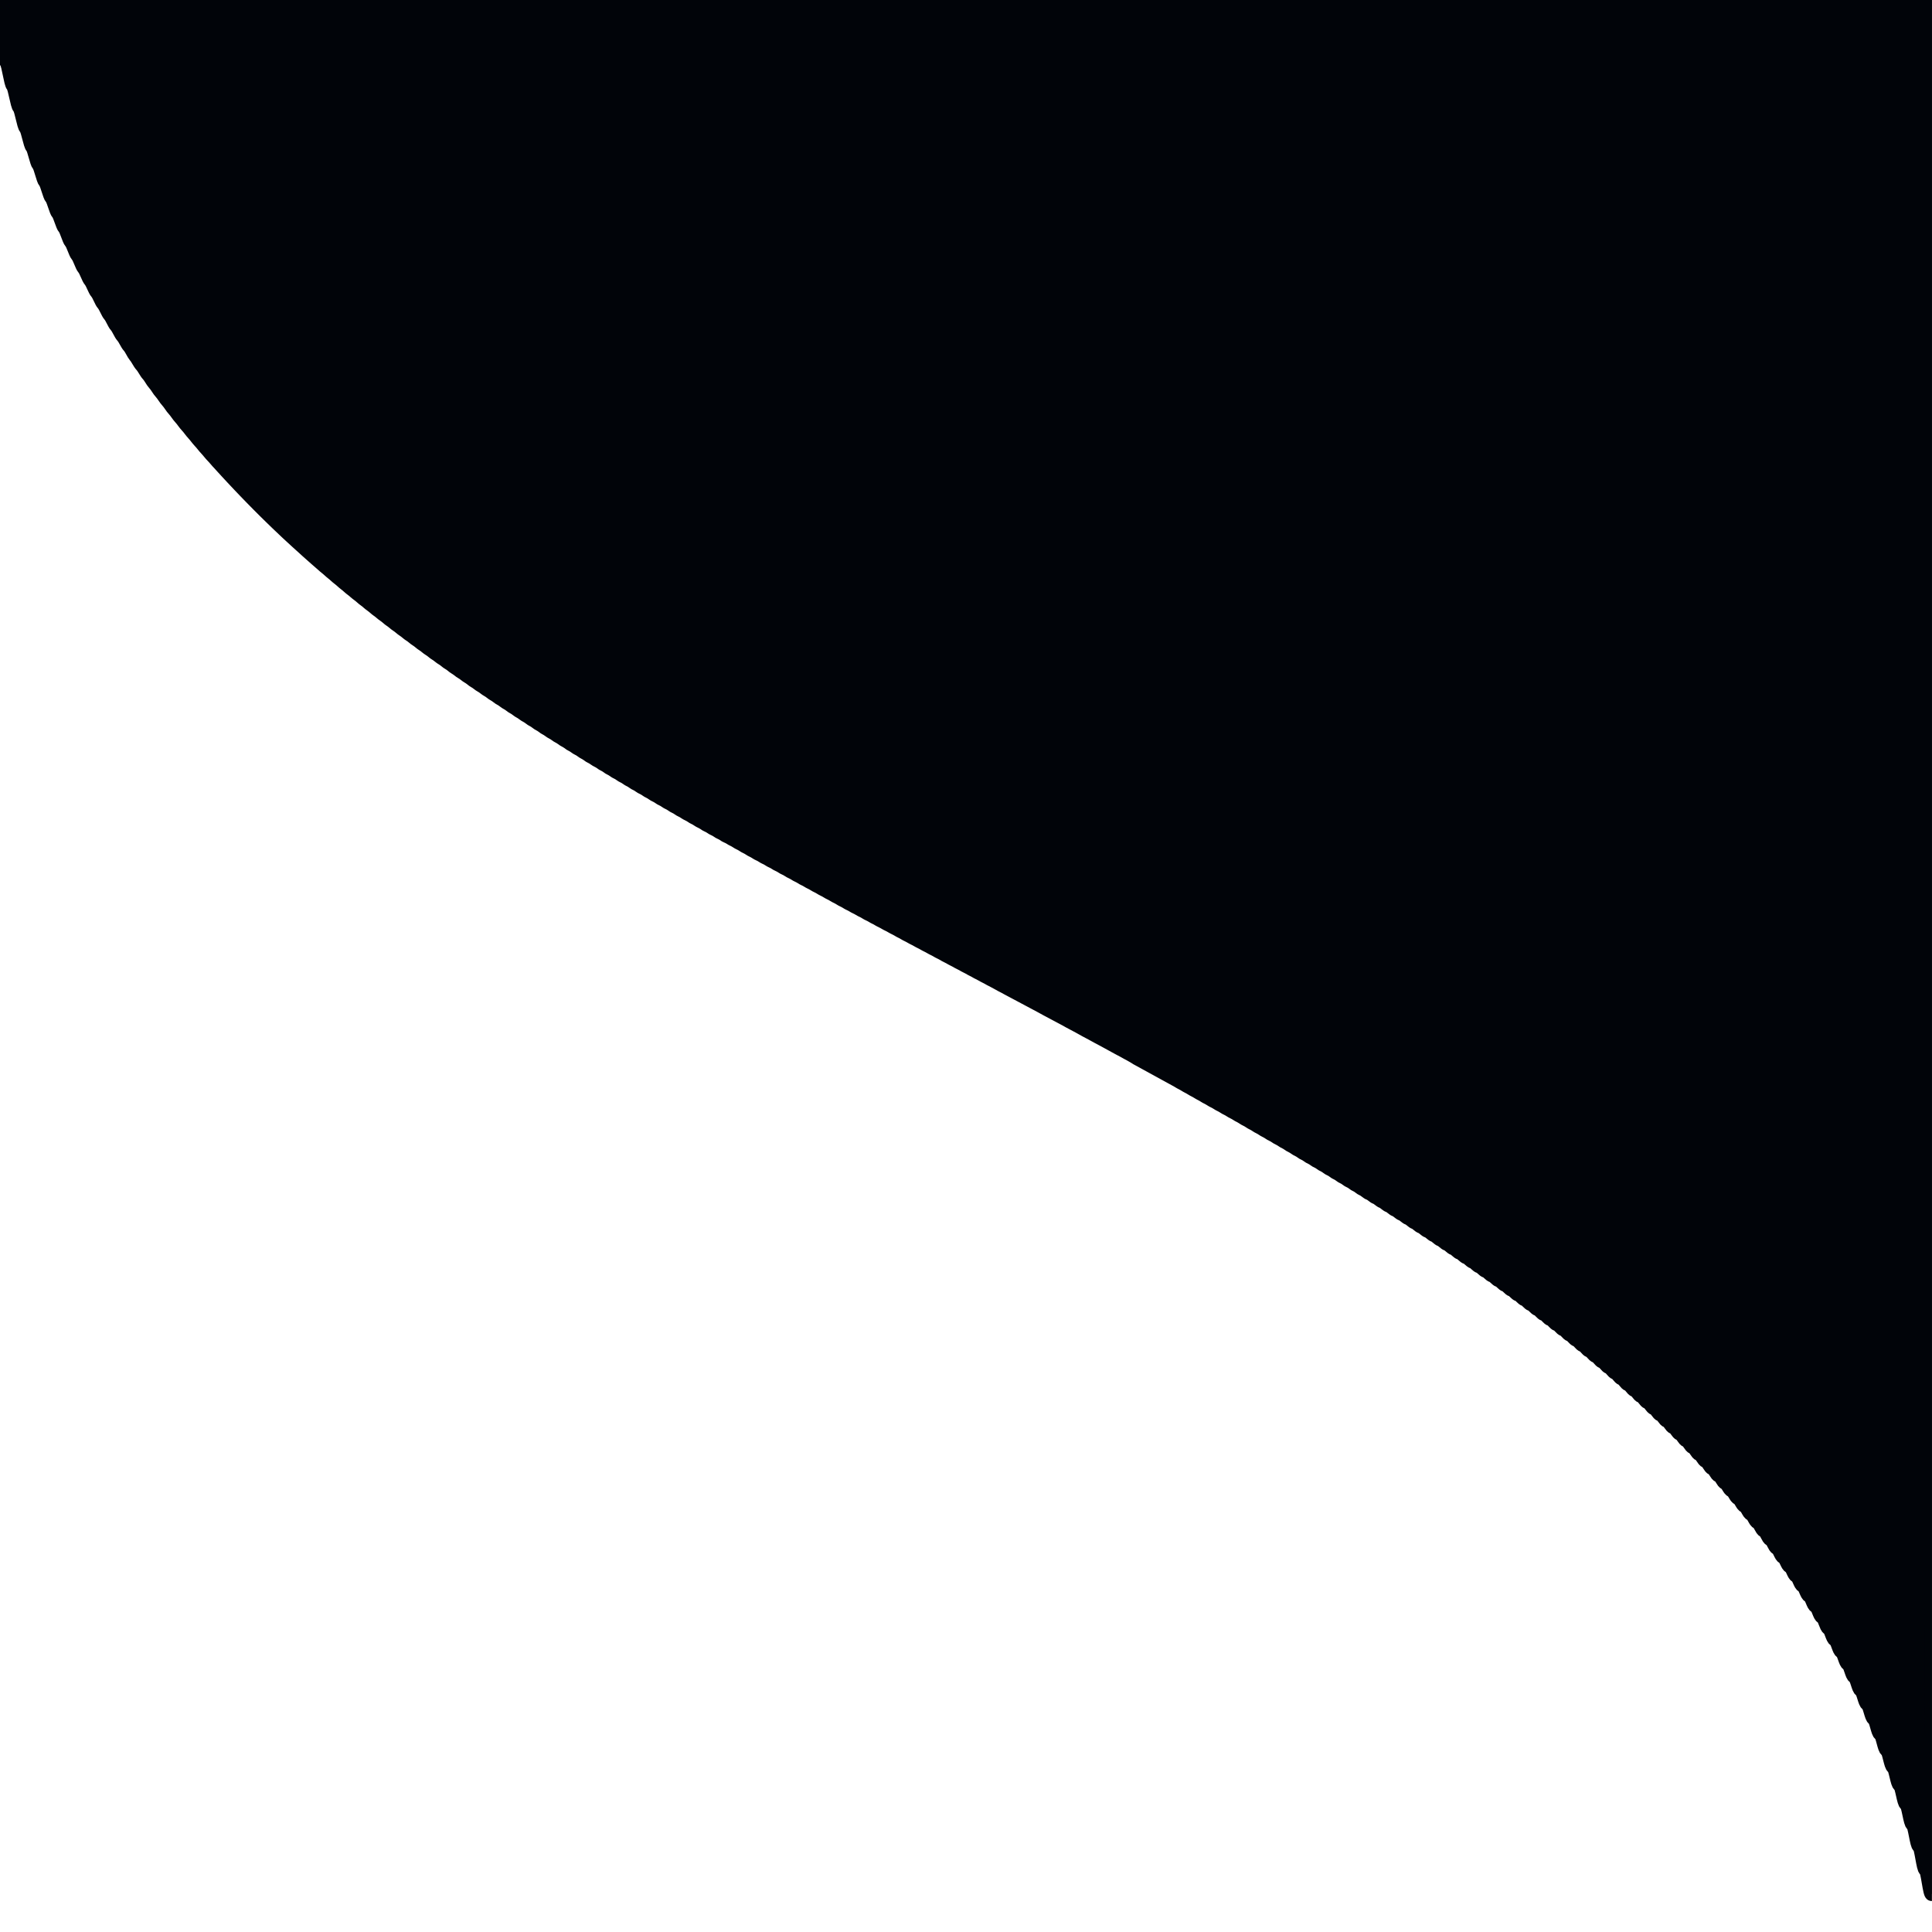
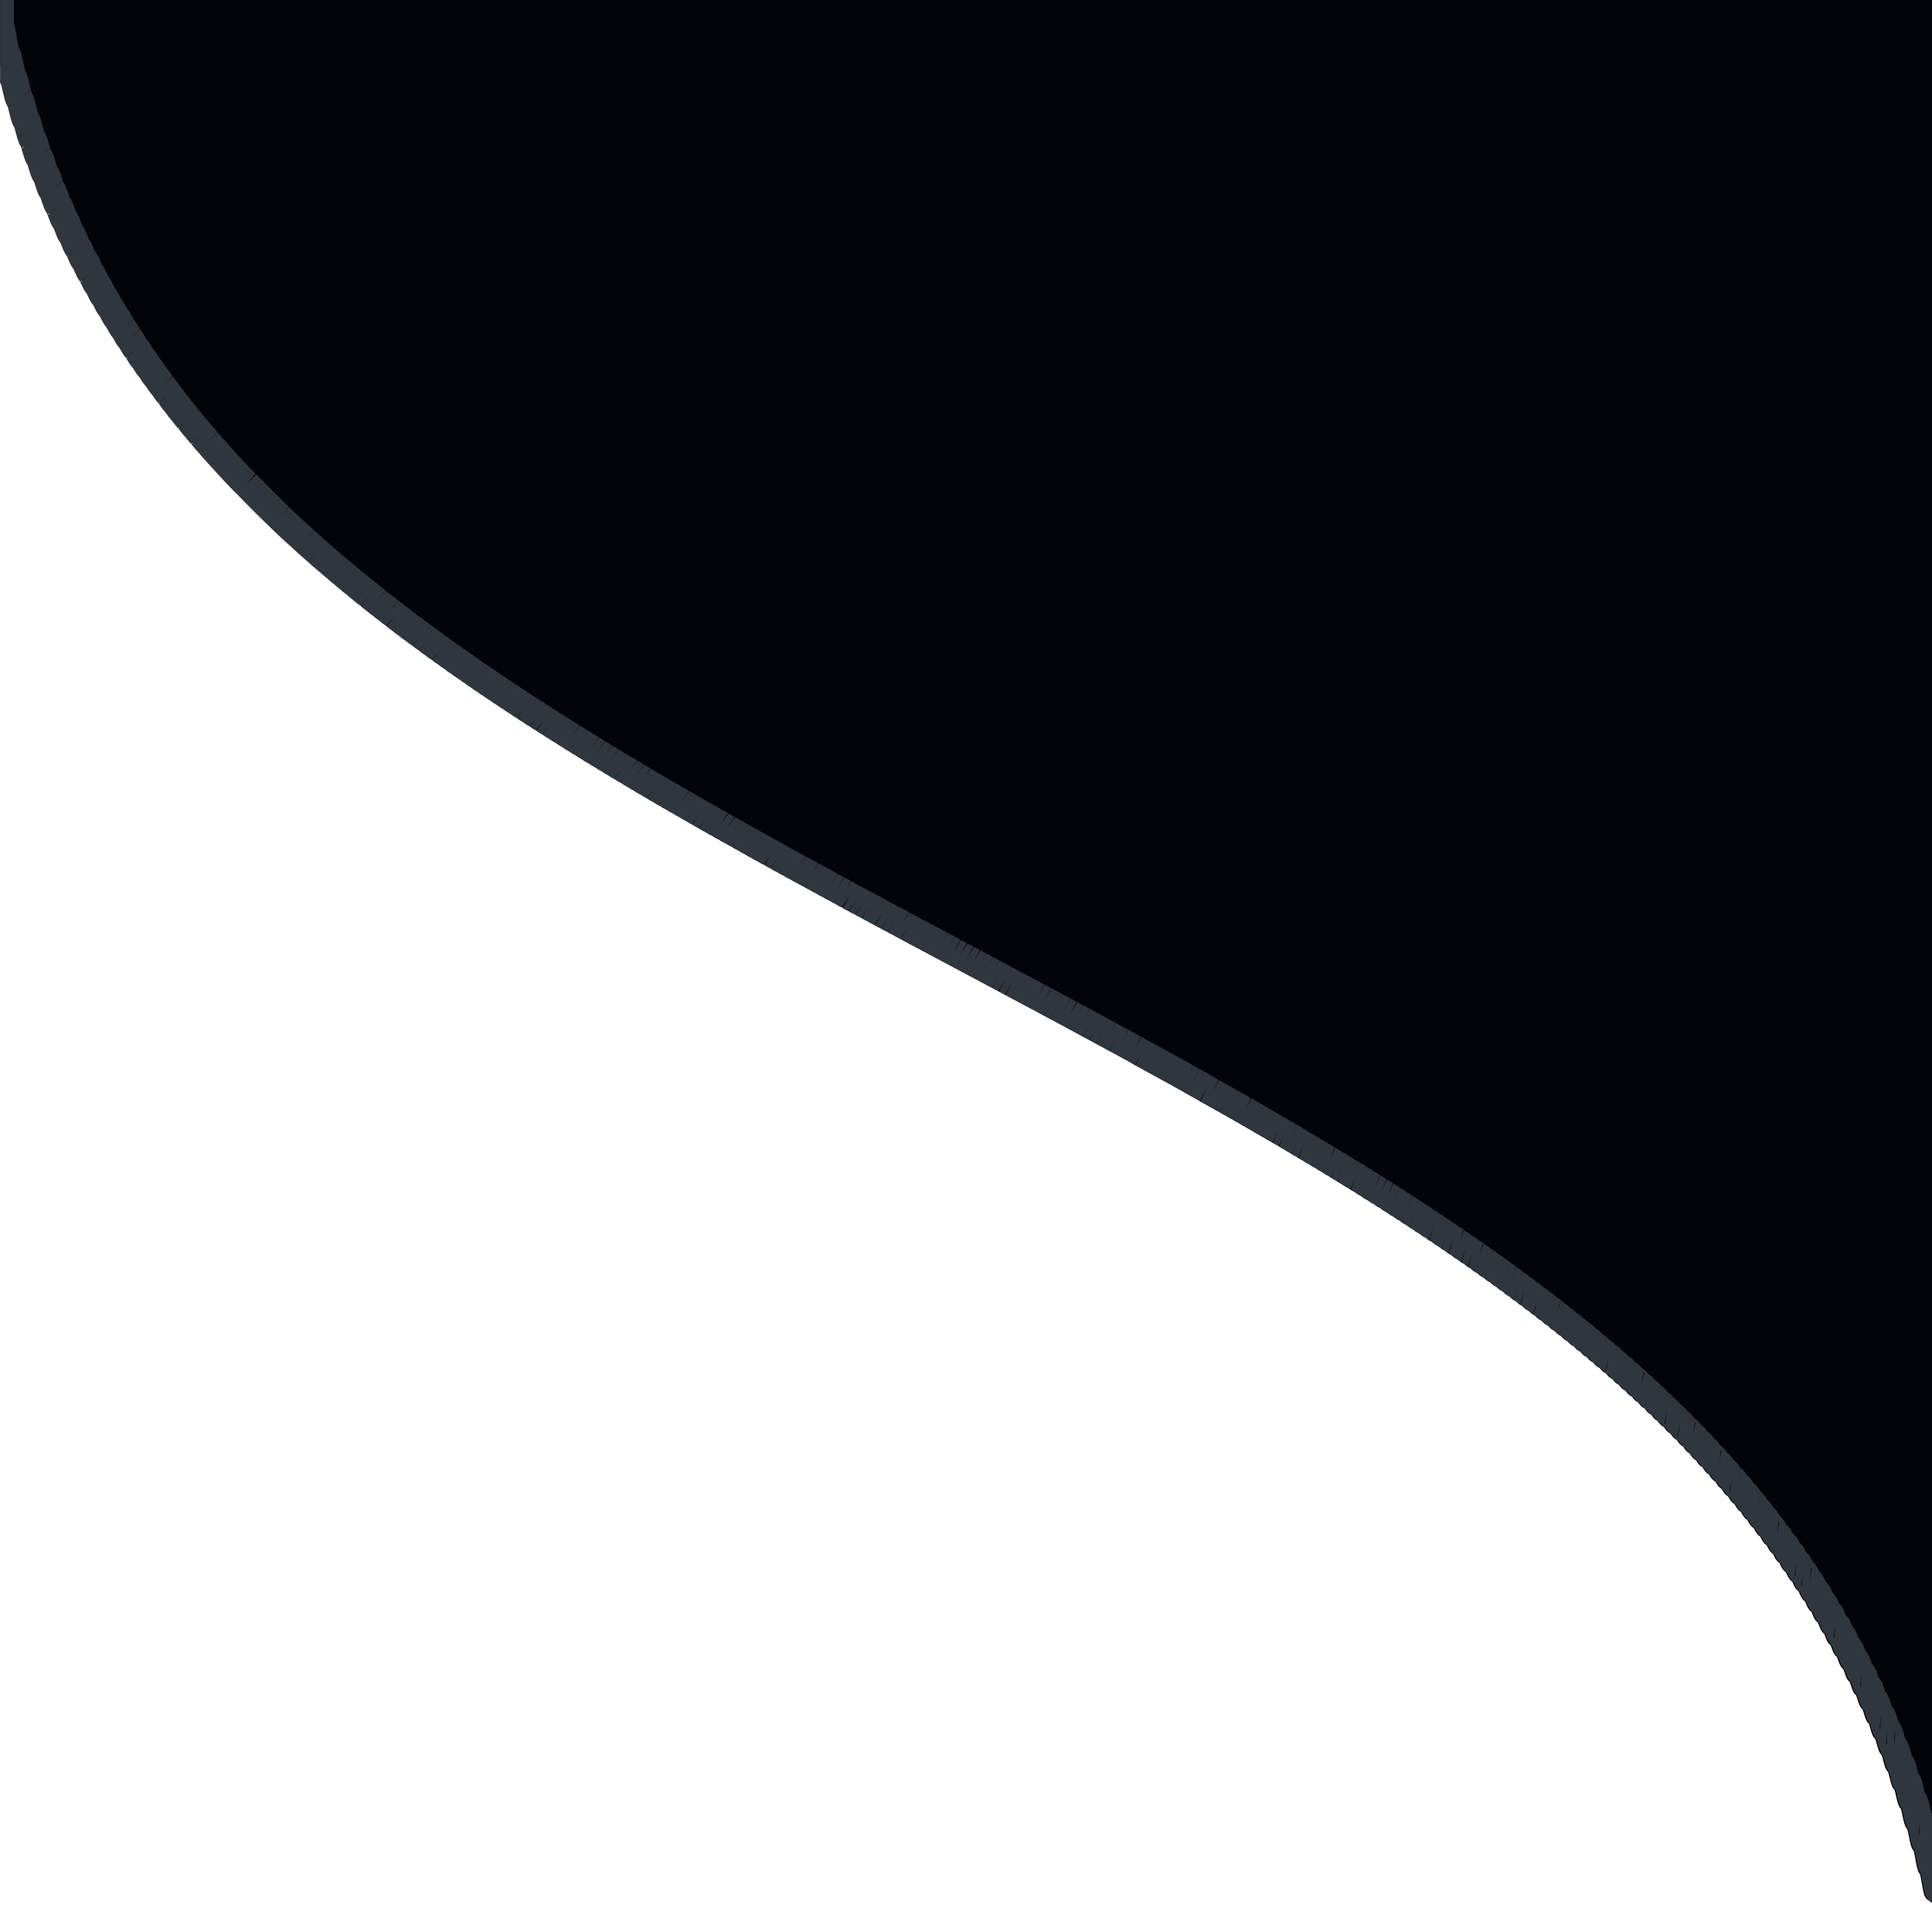
<svg xmlns="http://www.w3.org/2000/svg" id="svg5" version="1.1" viewBox="0 0 18.521 18.521" height="70" width="70">
  <defs id="defs2">
    <clipPath id="clipPath4977">
      <rect style="fill:none;stroke:#010409;stroke-width:0.133;stroke-miterlimit:4;stroke-dasharray:none;stroke-opacity:1" width="18.521" height="18.521" x="-0.017" y="-0.017" id="rect6039" />
    </clipPath>
  </defs>
  <g id="layer1">
    <path style="fill:#010409;stroke:#010409;stroke-width:0.133;stroke-miterlimit:4;stroke-dasharray:none;stroke-opacity:1;fill-opacity:1" d="m 0.045,17.908 c 0.021,-9e-4 0.041,-0.225 0.062,-0.226 0.021,-10e-4 0.041,-0.208 0.062,-0.209 0.021,-0.001 0.041,-0.194 0.062,-0.195 0.021,-0.001 0.041,-0.182 0.062,-0.183 0.021,-0.001 0.041,-0.171 0.062,-0.172 0.021,-0.001 0.041,-0.161 0.062,-0.163 0.021,-0.001 0.041,-0.153 0.062,-0.154 0.021,-0.001 0.041,-0.145 0.062,-0.147 0.021,-0.002 0.041,-0.138 0.062,-0.14 0.021,-0.002 0.041,-0.132 0.062,-0.134 0.021,-0.002 0.041,-0.127 0.062,-0.128 0.021,-0.002 0.041,-0.121 0.062,-0.123 0.021,-0.002 0.041,-0.116 0.062,-0.118 0.021,-0.002 0.041,-0.112 0.062,-0.114 0.021,-0.002 0.041,-0.108 0.062,-0.11 C 0.995,15.588 1.015,15.486 1.036,15.484 1.057,15.482 1.077,15.383 1.098,15.381 1.119,15.379 1.139,15.283 1.16,15.281 1.181,15.279 1.201,15.187 1.222,15.184 c 0.021,-0.002 0.041,-0.092 0.062,-0.094 0.021,-0.003 0.041,-0.089 0.062,-0.091 0.021,-0.003 0.041,-0.086 0.062,-0.089 0.021,-0.003 0.041,-0.084 0.062,-0.087 C 1.49,14.82 1.511,14.741 1.532,14.739 1.552,14.736 1.573,14.659 1.594,14.656 1.614,14.653 1.635,14.579 1.655,14.576 1.676,14.573 1.697,14.5 1.717,14.497 1.738,14.494 1.759,14.423 1.779,14.42 1.8,14.417 1.821,14.348 1.841,14.345 1.862,14.342 1.883,14.274 1.903,14.271 1.924,14.268 1.945,14.202 1.965,14.199 1.986,14.195 2.006,14.131 2.027,14.128 2.048,14.125 2.068,14.062 2.089,14.059 2.11,14.055 2.13,13.994 2.151,13.99 c 0.021,-0.004 0.041,-0.063 0.062,-0.067 0.021,-0.004 0.041,-0.062 0.062,-0.066 0.021,-0.004 0.041,-0.061 0.062,-0.065 0.021,-0.004 0.041,-0.06 0.062,-0.064 0.021,-0.004 0.041,-0.059 0.062,-0.062 0.021,-0.004 0.041,-0.058 0.062,-0.062 0.021,-0.004 0.041,-0.057 0.062,-0.06 0.021,-0.004 0.041,-0.056 0.062,-0.06 0.021,-0.004 0.041,-0.055 0.062,-0.059 0.021,-0.004 0.041,-0.054 0.062,-0.058 0.021,-0.004 0.041,-0.053 0.062,-0.057 0.021,-0.004 0.041,-0.052 0.062,-0.056 0.021,-0.004 0.041,-0.051 0.062,-0.056 0.021,-0.005 0.041,-0.05 0.062,-0.055 0.021,-0.005 0.041,-0.049 0.062,-0.054 0.021,-0.005 0.041,-0.049 0.062,-0.053 0.021,-0.005 0.041,-0.048 0.062,-0.053 0.021,-0.005 0.041,-0.047 0.062,-0.052 0.021,-0.005 0.041,-0.047 0.062,-0.052 0.021,-0.005 0.041,-0.046 0.062,-0.051 0.021,-0.005 0.041,-0.045 0.062,-0.05 0.021,-0.005 0.041,-0.045 0.062,-0.05 0.021,-0.005 0.041,-0.044 0.062,-0.049 0.021,-0.005 0.041,-0.043 0.062,-0.049 0.021,-0.005 0.041,-0.043 0.062,-0.048 0.021,-0.005 0.041,-0.042 0.062,-0.048 0.021,-0.006 0.041,-0.042 0.062,-0.047 0.021,-0.006 0.041,-0.041 0.062,-0.047 0.021,-0.006 0.041,-0.041 0.062,-0.046 0.021,-0.006 0.041,-0.04 0.062,-0.046 0.021,-0.006 0.041,-0.04 0.062,-0.046 0.021,-0.006 0.041,-0.039 0.062,-0.045 0.021,-0.006 0.041,-0.039 0.062,-0.045 0.021,-0.006 0.041,-0.038 0.062,-0.044 0.021,-0.006 0.041,-0.038 0.062,-0.044 0.021,-0.006 0.041,-0.037 0.062,-0.044 0.021,-0.006 0.041,-0.037 0.062,-0.043 0.021,-0.006 0.041,-0.036 0.062,-0.043 0.021,-0.006 0.041,-0.036 0.062,-0.043 0.021,-0.006 0.041,-0.036 0.062,-0.042 0.021,-0.007 0.041,-0.035 0.062,-0.042 0.021,-0.007 0.041,-0.035 0.062,-0.042 0.021,-0.007 0.041,-0.035 0.062,-0.041 0.021,-0.007 0.041,-0.034 0.062,-0.041 0.021,-0.007 0.041,-0.034 0.062,-0.041 0.021,-0.007 0.041,-0.034 0.062,-0.041 0.021,-0.007 0.041,-0.033 0.062,-0.04 0.021,-0.007 0.041,-0.033 0.062,-0.04 0.021,-0.007 0.041,-0.033 0.062,-0.04 0.021,-0.007 0.041,-0.032 0.062,-0.04 0.021,-0.007 0.041,-0.032 0.062,-0.039 0.021,-0.007 0.041,-0.032 0.062,-0.039 0.021,-0.007 0.041,-0.031 0.062,-0.039 0.021,-0.008 0.041,-0.031 0.062,-0.039 0.021,-0.008 0.041,-0.031 0.062,-0.038 0.021,-0.008 0.041,-0.03 0.062,-0.038 0.021,-0.008 0.041,-0.03 0.062,-0.038 0.021,-0.008 0.041,-0.03 0.062,-0.038 0.021,-0.008 0.041,-0.029 0.062,-0.038 0.021,-0.008 0.041,-0.029 0.062,-0.037 0.021,-0.008 0.041,-0.029 0.062,-0.037 0.021,-0.008 0.041,-0.029 0.062,-0.037 0.021,-0.008 0.041,-0.029 0.062,-0.037 0.021,-0.009 0.041,-0.028 0.062,-0.037 0.021,-0.009 0.041,-0.028 0.062,-0.037 0.021,-0.009 0.041,-0.028 0.062,-0.036 0.021,-0.009 0.041,-0.028 0.062,-0.036 0.021,-0.009 0.041,-0.027 0.062,-0.036 0.021,-0.009 0.041,-0.027 0.062,-0.036 0.021,-0.009 0.041,-0.027 0.062,-0.036 0.021,-0.009 0.041,-0.027 0.062,-0.036 0.021,-0.009 0.041,-0.026 0.062,-0.036 0.021,-0.009 0.041,-0.026 0.062,-0.035 0.021,-0.009 0.041,-0.026 0.062,-0.035 0.021,-0.009 0.041,-0.026 0.062,-0.035 0.021,-0.009 0.041,-0.026 0.062,-0.035 0.021,-0.009 0.041,-0.025 0.062,-0.035 0.021,-0.009 0.041,-0.025 0.062,-0.035 0.021,-0.01 0.041,-0.025 0.062,-0.035 0.021,-0.01 0.041,-0.025 0.062,-0.035 0.021,-0.01 0.041,-0.025 0.062,-0.035 0.021,-0.01 0.041,-0.025 0.062,-0.035 0.021,-0.01 0.041,-0.024 0.062,-0.034 0.021,-0.01 0.041,-0.024 0.062,-0.034 0.021,-0.01 0.041,-0.024 0.062,-0.034 0.021,-0.01 0.041,-0.024 0.062,-0.034 0.021,-0.01 0.041,-0.024 0.062,-0.034 0.021,-0.01 0.041,-0.024 0.062,-0.034 C 7.623,10.117 7.643,10.104 7.664,10.093 7.685,10.083 7.705,10.07 7.726,10.059 7.747,10.049 7.767,10.036 7.788,10.026 7.808,10.015 7.829,10.003 7.85,9.992 7.87,9.981 7.891,9.969 7.912,9.958 7.932,9.948 7.953,9.936 7.974,9.925 7.994,9.914 8.015,9.902 8.036,9.891 8.056,9.88 8.077,9.869 8.098,9.858 8.118,9.847 8.139,9.835 8.159,9.824 8.18,9.813 8.201,9.802 8.221,9.791 8.242,9.78 8.263,9.769 8.283,9.757 8.304,9.746 8.325,9.735 8.345,9.724 8.366,9.713 8.387,9.702 8.407,9.691 8.428,9.679 8.449,9.669 8.469,9.658 8.49,9.646 8.51,9.636 8.531,9.624 8.552,9.613 8.572,9.603 8.593,9.591 8.614,9.58 8.634,9.57 8.655,9.558 8.676,9.546 8.696,9.537 8.717,9.525 8.738,9.513 8.758,9.504 8.779,9.492 8.8,9.48 8.82,9.47 8.841,9.459 8.861,9.447 8.882,9.437 8.903,9.426 8.923,9.414 8.944,9.404 8.965,9.392 8.985,9.38 9.006,9.372 9.027,9.359 9.047,9.347 9.068,9.339 9.089,9.326 9.109,9.314 9.13,9.306 9.151,9.293 9.171,9.281 9.192,9.273 9.212,9.26 9.233,9.248 9.254,9.24 9.274,9.227 9.295,9.215 9.316,9.207 9.336,9.194 9.357,9.182 9.378,9.174 9.398,9.161 9.419,9.149 9.44,9.141 9.46,9.128 9.481,9.115 9.502,9.108 9.522,9.095 9.543,9.082 9.563,9.075 9.584,9.062 9.605,9.049 9.625,9.042 9.646,9.029 9.667,9.016 9.687,9.009 9.708,8.996 9.729,8.983 9.749,8.976 9.77,8.963 9.791,8.95 9.811,8.943 9.832,8.93 9.853,8.916 9.873,8.91 9.894,8.896 9.915,8.883 9.935,8.876 9.956,8.863 9.976,8.85 9.997,8.843 10.018,8.83 10.038,8.817 10.059,8.81 10.08,8.797 10.1,8.783 10.121,8.777 10.142,8.763 10.162,8.75 10.183,8.744 10.204,8.73 10.224,8.716 10.245,8.71 10.265,8.697 10.286,8.683 10.307,8.677 10.328,8.663 10.348,8.65 10.369,8.644 10.389,8.63 10.41,8.616 10.431,8.61 10.451,8.596 c 0.021,-0.014 0.041,-0.02 0.062,-0.034 0.021,-0.014 0.041,-0.02 0.062,-0.034 0.021,-0.014 0.041,-0.02 0.062,-0.034 0.021,-0.014 0.041,-0.02 0.062,-0.034 0.021,-0.014 0.041,-0.02 0.062,-0.034 0.021,-0.014 0.041,-0.019 0.062,-0.034 0.021,-0.014 0.041,-0.019 0.062,-0.034 0.021,-0.014 0.041,-0.019 0.062,-0.034 0.021,-0.015 0.041,-0.019 0.062,-0.034 0.021,-0.015 0.041,-0.019 0.062,-0.034 0.021,-0.015 0.041,-0.019 0.062,-0.034 0.021,-0.015 0.041,-0.019 0.062,-0.034 0.021,-0.015 0.041,-0.019 0.062,-0.034 0.021,-0.015 0.041,-0.02 0.062,-0.035 0.021,-0.015 0.041,-0.02 0.062,-0.035 0.021,-0.015 0.041,-0.02 0.062,-0.035 0.021,-0.015 0.041,-0.02 0.062,-0.035 C 11.525,8.001 11.546,7.997 11.566,7.981 11.587,7.966 11.608,7.962 11.628,7.946 11.649,7.931 11.669,7.927 11.69,7.911 11.711,7.896 11.732,7.892 11.752,7.876 11.773,7.861 11.793,7.856 11.814,7.841 11.835,7.825 11.855,7.821 11.876,7.805 11.897,7.79 11.917,7.785 11.938,7.77 11.959,7.754 11.979,7.75 12,7.734 12.021,7.718 12.041,7.714 12.062,7.698 12.082,7.682 12.103,7.678 12.124,7.662 12.144,7.646 12.165,7.642 12.186,7.626 12.206,7.61 12.227,7.606 12.248,7.59 12.268,7.574 12.289,7.569 12.31,7.553 12.33,7.537 12.351,7.533 12.372,7.517 12.392,7.5 12.413,7.496 12.434,7.48 12.454,7.463 12.475,7.459 12.495,7.443 12.516,7.426 12.537,7.422 12.557,7.406 12.578,7.389 12.599,7.385 12.619,7.369 12.64,7.352 12.661,7.348 12.681,7.331 12.702,7.314 12.723,7.31 12.743,7.293 12.764,7.277 12.784,7.272 12.805,7.256 12.826,7.239 12.847,7.235 12.867,7.218 12.888,7.201 12.908,7.196 12.929,7.179 c 0.021,-0.017 0.041,-0.021 0.062,-0.038 0.021,-0.017 0.041,-0.021 0.062,-0.039 0.021,-0.017 0.041,-0.022 0.062,-0.039 0.021,-0.017 0.041,-0.022 0.062,-0.039 0.021,-0.017 0.041,-0.022 0.062,-0.039 0.021,-0.017 0.041,-0.022 0.062,-0.04 0.021,-0.017 0.041,-0.022 0.062,-0.04 0.021,-0.018 0.041,-0.022 0.062,-0.04 0.021,-0.018 0.041,-0.023 0.062,-0.04 0.021,-0.018 0.041,-0.023 0.062,-0.041 0.021,-0.018 0.041,-0.023 0.062,-0.041 0.021,-0.018 0.041,-0.023 0.062,-0.041 0.021,-0.018 0.041,-0.023 0.062,-0.041 0.021,-0.018 0.041,-0.024 0.062,-0.042 0.021,-0.018 0.041,-0.024 0.062,-0.042 0.021,-0.018 0.041,-0.024 0.062,-0.042 0.021,-0.018 0.041,-0.024 0.062,-0.043 0.021,-0.018 0.041,-0.025 0.062,-0.043 0.021,-0.018 0.041,-0.025 0.062,-0.043 0.021,-0.018 0.041,-0.025 0.062,-0.044 0.021,-0.019 0.041,-0.025 0.062,-0.044 0.021,-0.019 0.041,-0.026 0.062,-0.044 0.021,-0.019 0.041,-0.026 0.062,-0.045 0.021,-0.019 0.041,-0.026 0.062,-0.045 0.021,-0.019 0.041,-0.027 0.062,-0.046 0.021,-0.019 0.041,-0.027 0.062,-0.046 0.021,-0.019 0.041,-0.027 0.062,-0.046 0.021,-0.019 0.041,-0.028 0.062,-0.047 0.021,-0.019 0.041,-0.028 0.062,-0.047 0.021,-0.019 0.041,-0.028 0.062,-0.048 0.021,-0.019 0.041,-0.029 0.062,-0.048 0.021,-0.019 0.041,-0.029 0.062,-0.049 0.021,-0.019 0.041,-0.03 0.062,-0.049 0.021,-0.02 0.041,-0.03 0.062,-0.05 0.021,-0.02 0.041,-0.031 0.062,-0.05 0.021,-0.02 0.041,-0.031 0.062,-0.051 0.021,-0.02 0.041,-0.032 0.062,-0.052 0.021,-0.02 0.041,-0.032 0.062,-0.052 0.021,-0.02 0.041,-0.033 0.062,-0.053 0.021,-0.02 0.041,-0.033 0.062,-0.053 0.021,-0.02 0.041,-0.034 0.062,-0.054 0.021,-0.02 0.041,-0.035 0.062,-0.055 0.021,-0.02 0.041,-0.035 0.062,-0.056 0.021,-0.02 0.041,-0.036 0.062,-0.056 0.021,-0.02 0.041,-0.037 0.062,-0.057 0.021,-0.02 0.041,-0.037 0.062,-0.058 0.021,-0.021 0.041,-0.038 0.062,-0.059 0.021,-0.021 0.041,-0.039 0.062,-0.06 0.021,-0.021 0.041,-0.04 0.062,-0.061 0.021,-0.021 0.041,-0.041 0.062,-0.062 0.021,-0.021 0.041,-0.042 0.062,-0.063 0.021,-0.021 0.041,-0.043 0.062,-0.064 0.021,-0.021 0.041,-0.044 0.062,-0.065 0.021,-0.021 0.041,-0.045 0.062,-0.066 0.021,-0.021 0.041,-0.046 0.062,-0.067 0.021,-0.021 0.041,-0.047 0.062,-0.068 0.021,-0.021 0.041,-0.048 0.062,-0.069 0.021,-0.021 0.041,-0.049 0.062,-0.071 0.021,-0.021 0.041,-0.051 0.062,-0.072 0.021,-0.022 0.041,-0.052 0.062,-0.074 0.021,-0.022 0.041,-0.054 0.062,-0.075 0.021,-0.022 0.041,-0.055 0.062,-0.077 0.021,-0.022 0.041,-0.057 0.062,-0.079 0.021,-0.022 0.041,-0.059 0.062,-0.081 0.021,-0.022 0.041,-0.06 0.062,-0.082 0.021,-0.022 0.041,-0.062 0.062,-0.084 0.021,-0.022 0.041,-0.065 0.062,-0.087 0.021,-0.022 0.041,-0.067 0.062,-0.089 0.021,-0.022 0.041,-0.069 0.062,-0.091 C 17.224,3.375 17.244,3.326 17.265,3.303 17.286,3.281 17.306,3.229 17.327,3.207 17.348,3.184 17.368,3.129 17.389,3.107 17.41,3.084 17.43,3.026 17.451,3.004 17.471,2.981 17.492,2.92 17.513,2.897 17.533,2.875 17.554,2.81 17.575,2.787 17.595,2.765 17.616,2.696 17.637,2.673 17.657,2.65 17.678,2.578 17.699,2.555 17.719,2.532 17.74,2.455 17.761,2.432 17.781,2.409 17.802,2.327 17.823,2.304 17.843,2.281 17.864,2.193 17.884,2.17 17.905,2.147 17.926,2.053 17.946,2.03 17.967,2.007 17.988,1.906 18.008,1.883 18.029,1.86 18.05,1.752 18.07,1.729 18.091,1.705 18.112,1.589 18.132,1.566 18.153,1.542 18.174,1.417 18.194,1.394 18.215,1.37 18.235,1.234 18.256,1.211 18.277,1.187 18.297,1.039 18.318,1.015 18.339,0.992 18.359,0.83 18.38,0.806 18.401,0.782 18.421,0.604 18.442,0.58 18.463,0.556 18.483,0.358 18.504,0.31 l -5.4e-5,-0.327 H -0.017 l 5.3055e-4,18.158 C 0.004,18.152 0.024,17.909 0.045,17.908 Z" title="log(x / (3 - x))" clip-path="url(#clipPath4977)" id="path6043" transform="matrix(-1,0,0,1,18.50337,0.01661212)" />
+     <path style="fill:none;fill-opacity:1;stroke:#30363d;stroke-width:0.265;stroke-miterlimit:4;stroke-dasharray:none;stroke-opacity:1" d="m 0.045,17.908 c 0.021,-9e-4 0.041,-0.225 0.062,-0.226 m 0,0 c 0.021,-10e-4 0.041,-0.208 0.062,-0.209 m 0,0 C 0.19,17.471 0.21,17.278 0.231,17.277 m 0,0 C 0.251,17.276 0.272,17.095 0.293,17.094 m 0,0 c 0.021,-0.001 0.041,-0.171 0.062,-0.172 m 0,0 c 0.021,-0.001 0.041,-0.161 0.062,-0.163 m 0,0 c 0.021,-0.001 0.041,-0.153 0.062,-0.154 m 0,0 C 0.499,16.603 0.52,16.459 0.541,16.458 m 0,0 c 0.021,-0.002 0.041,-0.138 0.062,-0.14 m 0,0 c 0.021,-0.002 0.041,-0.132 0.062,-0.134 m 0,0 c 0.021,-0.002 0.041,-0.127 0.062,-0.128 m 0,0 c 0.021,-0.002 0.041,-0.121 0.062,-0.123 m 0,0 c 0.021,-0.002 0.041,-0.116 0.062,-0.118 m 0,0 c 0.021,-0.002 0.041,-0.112 0.062,-0.114 m 0,0 c 0.021,-0.002 0.041,-0.108 0.062,-0.11 m 0,0 C 0.995,15.588 1.015,15.486 1.036,15.484 m 0,0 c 0.021,-0.002 0.041,-0.101 0.062,-0.103 m 0,0 C 1.119,15.379 1.139,15.283 1.16,15.281 m 0,0 C 1.181,15.279 1.201,15.187 1.222,15.184 m 0,0 c 0.021,-0.002 0.041,-0.092 0.062,-0.094 m 0,0 c 0.021,-0.003 0.041,-0.089 0.062,-0.091 m 0,0 c 0.021,-0.003 0.041,-0.086 0.062,-0.089 m 0,0 c 0.021,-0.003 0.041,-0.084 0.062,-0.087 m 0,0 c 0.021,-0.003 0.041,-0.082 0.062,-0.085 m 0,0 C 1.552,14.736 1.573,14.659 1.594,14.656 m 0,0 C 1.614,14.653 1.635,14.579 1.655,14.576 m 0,0 C 1.676,14.573 1.697,14.5 1.717,14.497 m 0,0 c 0.021,-0.003 0.041,-0.074 0.062,-0.077 m 0,0 C 1.8,14.417 1.821,14.348 1.841,14.345 m 0,0 C 1.862,14.342 1.883,14.274 1.903,14.271 m 0,0 c 0.021,-0.003 0.041,-0.069 0.062,-0.072 m 0,0 C 1.986,14.195 2.006,14.131 2.027,14.128 m 0,0 c 0.021,-0.003 0.041,-0.066 0.062,-0.07 m 0,0 C 2.11,14.055 2.13,13.994 2.151,13.99 m 0,0 c 0.021,-0.004 0.041,-0.063 0.062,-0.067 m 0,0 c 0.021,-0.004 0.041,-0.062 0.062,-0.066 m 0,0 c 0.021,-0.004 0.041,-0.061 0.062,-0.065 m 0,0 C 2.358,13.789 2.378,13.733 2.399,13.729 m 0,0 c 0.021,-0.004 0.041,-0.059 0.062,-0.062 m 0,0 c 0.021,-0.004 0.041,-0.058 0.062,-0.062 m 0,0 c 0.021,-0.004 0.041,-0.057 0.062,-0.06 m 0,0 c 0.021,-0.004 0.041,-0.056 0.062,-0.06 m 0,0 c 0.021,-0.004 0.041,-0.055 0.062,-0.059 m 0,0 c 0.021,-0.004 0.041,-0.054 0.062,-0.058 m 0,0 C 2.791,13.364 2.812,13.316 2.832,13.311 m 0,0 c 0.021,-0.004 0.041,-0.052 0.062,-0.056 m 0,0 c 0.021,-0.004 0.041,-0.051 0.062,-0.056 m 0,0 c 0.021,-0.005 0.041,-0.05 0.062,-0.055 m 0,0 c 0.021,-0.005 0.041,-0.049 0.062,-0.054 m 0,0 c 0.021,-0.005 0.041,-0.049 0.062,-0.053 m 0,0 c 0.021,-0.005 0.041,-0.048 0.062,-0.053 m 0,0 C 3.225,12.979 3.245,12.937 3.266,12.932 m 0,0 c 0.021,-0.005 0.041,-0.047 0.062,-0.052 m 0,0 c 0.021,-0.005 0.041,-0.046 0.062,-0.051 m 0,0 c 0.021,-0.005 0.041,-0.045 0.062,-0.05 m 0,0 c 0.021,-0.005 0.041,-0.045 0.062,-0.05 m 0,0 c 0.021,-0.005 0.041,-0.044 0.062,-0.049 m 0,0 c 0.021,-0.005 0.041,-0.043 0.062,-0.049 m 0,0 C 3.658,12.626 3.679,12.588 3.7,12.583 m 0,0 c 0.021,-0.005 0.041,-0.042 0.062,-0.048 m 0,0 c 0.021,-0.006 0.041,-0.042 0.062,-0.047 m 0,0 c 0.021,-0.006 0.041,-0.041 0.062,-0.047 m 0,0 c 0.021,-0.006 0.041,-0.041 0.062,-0.046 m 0,0 c 0.021,-0.006 0.041,-0.04 0.062,-0.046 m 0,0 C 4.03,12.343 4.051,12.309 4.071,12.303 m 0,0 C 4.092,12.297 4.113,12.264 4.133,12.258 m 0,0 c 0.021,-0.006 0.041,-0.039 0.062,-0.045 m 0,0 c 0.021,-0.006 0.041,-0.038 0.062,-0.044 m 0,0 c 0.021,-0.006 0.041,-0.038 0.062,-0.044 m 0,0 c 0.021,-0.006 0.041,-0.037 0.062,-0.044 m 0,0 c 0.021,-0.006 0.041,-0.037 0.062,-0.043 m 0,0 C 4.464,12.031 4.484,12.001 4.505,11.995 m 0,0 C 4.526,11.988 4.546,11.959 4.567,11.952 m 0,0 c 0.021,-0.006 0.041,-0.036 0.062,-0.042 m 0,0 c 0.021,-0.007 0.041,-0.035 0.062,-0.042 m 0,0 C 4.711,11.861 4.732,11.833 4.753,11.826 m 0,0 c 0.021,-0.007 0.041,-0.035 0.062,-0.041 m 0,0 c 0.021,-0.007 0.041,-0.034 0.062,-0.041 m 0,0 c 0.021,-0.007 0.041,-0.034 0.062,-0.041 m 0,0 c 0.021,-0.007 0.041,-0.034 0.062,-0.041 m 0,0 C 5.021,11.655 5.042,11.629 5.062,11.622 m 0,0 c 0.021,-0.007 0.041,-0.033 0.062,-0.04 m 0,0 C 5.145,11.575 5.166,11.549 5.186,11.542 m 0,0 c 0.021,-0.007 0.041,-0.032 0.062,-0.04 m 0,0 C 5.269,11.495 5.289,11.471 5.31,11.463 m 0,0 C 5.331,11.456 5.351,11.432 5.372,11.424 m 0,0 c 0.021,-0.007 0.041,-0.031 0.062,-0.039 m 0,0 c 0.021,-0.008 0.041,-0.031 0.062,-0.039 m 0,0 c 0.021,-0.008 0.041,-0.031 0.062,-0.038 m 0,0 c 0.021,-0.008 0.041,-0.03 0.062,-0.038 m 0,0 c 0.021,-0.008 0.041,-0.03 0.062,-0.038 m 0,0 C 5.702,11.224 5.723,11.202 5.744,11.194 m 0,0 C 5.764,11.186 5.785,11.165 5.806,11.156 m 0,0 c 0.021,-0.008 0.041,-0.029 0.062,-0.037 m 0,0 c 0.021,-0.008 0.041,-0.029 0.062,-0.037 m 0,0 c 0.021,-0.008 0.041,-0.029 0.062,-0.037 m 0,0 c 0.021,-0.008 0.041,-0.029 0.062,-0.037 m 0,0 c 0.021,-0.009 0.041,-0.028 0.062,-0.037 m 0,0 C 6.136,10.962 6.157,10.943 6.177,10.934 m 0,0 c 0.021,-0.009 0.041,-0.028 0.062,-0.036 m 0,0 c 0.021,-0.009 0.041,-0.028 0.062,-0.036 m 0,0 c 0.021,-0.009 0.041,-0.027 0.062,-0.036 m 0,0 c 0.021,-0.009 0.041,-0.027 0.062,-0.036 m 0,0 c 0.021,-0.009 0.041,-0.027 0.062,-0.036 m 0,0 c 0.021,-0.009 0.041,-0.027 0.062,-0.036 m 0,0 c 0.021,-0.009 0.041,-0.026 0.062,-0.036 m 0,0 c 0.021,-0.009 0.041,-0.026 0.062,-0.035 m 0,0 c 0.021,-0.009 0.041,-0.026 0.062,-0.035 m 0,0 c 0.021,-0.009 0.041,-0.026 0.062,-0.035 m 0,0 c 0.021,-0.009 0.041,-0.026 0.062,-0.035 m 0,0 c 0.021,-0.009 0.041,-0.025 0.062,-0.035 m 0,0 c 0.021,-0.009 0.041,-0.025 0.062,-0.035 m 0,0 C 7.003,10.461 7.024,10.446 7.045,10.436 m 0,0 c 0.021,-0.01 0.041,-0.025 0.062,-0.035 m 0,0 C 7.127,10.392 7.148,10.377 7.168,10.367 m 0,0 c 0.021,-0.01 0.041,-0.025 0.062,-0.035 m 0,0 c 0.021,-0.01 0.041,-0.024 0.062,-0.034 m 0,0 c 0.021,-0.01 0.041,-0.024 0.062,-0.034 m 0,0 c 0.021,-0.01 0.041,-0.024 0.062,-0.034 m 0,0 c 0.021,-0.01 0.041,-0.024 0.062,-0.034 m 0,0 c 0.021,-0.01 0.041,-0.024 0.062,-0.034 m 0,0 c 0.021,-0.01 0.041,-0.024 0.062,-0.034 m 0,0 C 7.623,10.117 7.643,10.104 7.664,10.093 m 0,0 C 7.685,10.083 7.705,10.07 7.726,10.059 m 0,0 c 0.021,-0.011 0.041,-0.023 0.062,-0.034 m 0,0 C 7.808,10.015 7.829,10.003 7.85,9.992 m 0,0 C 7.87,9.981 7.891,9.969 7.912,9.958 m 0,0 C 7.932,9.948 7.953,9.936 7.974,9.925 m 0,0 C 7.994,9.914 8.015,9.902 8.036,9.891 m 0,0 C 8.056,9.88 8.077,9.869 8.098,9.858 m 0,0 C 8.118,9.847 8.139,9.835 8.159,9.824 m 0,0 C 8.18,9.813 8.201,9.802 8.221,9.791 m 0,0 C 8.242,9.78 8.263,9.769 8.283,9.757 m 0,0 C 8.304,9.746 8.325,9.735 8.345,9.724 m 0,0 C 8.366,9.713 8.387,9.702 8.407,9.691 m 0,0 C 8.428,9.679 8.449,9.669 8.469,9.658 m 0,0 C 8.49,9.646 8.51,9.636 8.531,9.624 m 0,0 C 8.552,9.613 8.572,9.603 8.593,9.591 m 0,0 C 8.614,9.58 8.634,9.57 8.655,9.558 m 0,0 C 8.676,9.546 8.696,9.537 8.717,9.525 m 0,0 C 8.738,9.513 8.758,9.504 8.779,9.492 m 0,0 C 8.8,9.48 8.82,9.47 8.841,9.459 m 0,0 C 8.861,9.447 8.882,9.437 8.903,9.426 m 0,0 C 8.923,9.414 8.944,9.404 8.965,9.392 m 0,0 C 8.985,9.38 9.006,9.372 9.027,9.359 m 0,0 C 9.047,9.347 9.068,9.339 9.089,9.326 m 0,0 C 9.109,9.314 9.13,9.306 9.151,9.293 m 0,0 C 9.171,9.281 9.192,9.273 9.212,9.26 m 0,0 C 9.233,9.248 9.254,9.24 9.274,9.227 m 0,0 C 9.295,9.215 9.316,9.207 9.336,9.194 m 0,0 C 9.357,9.182 9.378,9.174 9.398,9.161 m 0,0 C 9.419,9.149 9.44,9.141 9.46,9.128 m 0,0 C 9.481,9.115 9.502,9.108 9.522,9.095 m 0,0 C 9.543,9.082 9.563,9.075 9.584,9.062 m 0,0 C 9.605,9.049 9.625,9.042 9.646,9.029 m 0,0 C 9.667,9.016 9.687,9.009 9.708,8.996 m 0,0 C 9.729,8.983 9.749,8.976 9.77,8.963 m 0,0 C 9.791,8.95 9.811,8.943 9.832,8.93 m 0,0 C 9.853,8.916 9.873,8.91 9.894,8.896 m 0,0 C 9.915,8.883 9.935,8.876 9.956,8.863 m 0,0 C 9.976,8.85 9.997,8.843 10.018,8.83 m 0,0 C 10.038,8.817 10.059,8.81 10.08,8.797 m 0,0 C 10.1,8.783 10.121,8.777 10.142,8.763 m 0,0 c 0.021,-0.014 0.041,-0.02 0.062,-0.033 m 0,0 c 0.021,-0.014 0.041,-0.02 0.062,-0.033 m 0,0 c 0.021,-0.014 0.041,-0.02 0.062,-0.033 m 0,0 c 0.021,-0.014 0.041,-0.02 0.062,-0.033 m 0,0 C 10.41,8.616 10.431,8.61 10.451,8.596 m 0,0 c 0.021,-0.014 0.041,-0.02 0.062,-0.034 m 0,0 C 10.534,8.549 10.555,8.543 10.575,8.529 m 0,0 c 0.021,-0.014 0.041,-0.02 0.062,-0.034 m 0,0 c 0.021,-0.014 0.041,-0.02 0.062,-0.034 m 0,0 c 0.021,-0.014 0.041,-0.02 0.062,-0.034 m 0,0 C 10.782,8.414 10.802,8.408 10.823,8.394 m 0,0 c 0.021,-0.014 0.041,-0.019 0.062,-0.034 m 0,0 c 0.021,-0.014 0.041,-0.019 0.062,-0.034 m 0,0 c 0.021,-0.015 0.041,-0.019 0.062,-0.034 m 0,0 C 11.03,8.277 11.05,8.273 11.071,8.258 m 0,0 C 11.091,8.243 11.112,8.238 11.133,8.224 m 0,0 C 11.153,8.209 11.174,8.204 11.195,8.189 m 0,0 c 0.021,-0.015 0.041,-0.019 0.062,-0.034 m 0,0 c 0.021,-0.015 0.041,-0.02 0.062,-0.035 m 0,0 c 0.021,-0.015 0.041,-0.02 0.062,-0.035 m 0,0 c 0.021,-0.015 0.041,-0.02 0.062,-0.035 m 0,0 c 0.021,-0.015 0.041,-0.02 0.062,-0.035 m 0,0 C 11.525,8.001 11.546,7.997 11.566,7.981 m 0,0 C 11.587,7.966 11.608,7.962 11.628,7.946 m 0,0 c 0.021,-0.015 0.041,-0.02 0.062,-0.035 m 0,0 c 0.021,-0.015 0.041,-0.02 0.062,-0.035 m 0,0 c 0.021,-0.016 0.041,-0.02 0.062,-0.035 m 0,0 C 11.835,7.825 11.855,7.821 11.876,7.805 m 0,0 c 0.021,-0.016 0.041,-0.02 0.062,-0.036 m 0,0 c 0.021,-0.016 0.041,-0.02 0.062,-0.036 m 0,0 C 12.021,7.718 12.041,7.714 12.062,7.698 m 0,0 c 0.021,-0.016 0.041,-0.02 0.062,-0.036 m 0,0 c 0.021,-0.016 0.041,-0.02 0.062,-0.036 m 0,0 c 0.021,-0.016 0.041,-0.02 0.062,-0.036 m 0,0 C 12.268,7.574 12.289,7.569 12.31,7.553 m 0,0 c 0.021,-0.016 0.041,-0.02 0.062,-0.037 m 0,0 c 0.021,-0.016 0.041,-0.02 0.062,-0.037 m 0,0 c 0.021,-0.016 0.041,-0.02 0.062,-0.037 m 0,0 c 0.021,-0.016 0.041,-0.021 0.062,-0.037 m 0,0 C 12.578,7.389 12.599,7.385 12.619,7.369 m 0,0 C 12.64,7.352 12.661,7.348 12.681,7.331 m 0,0 C 12.702,7.314 12.723,7.31 12.743,7.293 m 0,0 c 0.021,-0.017 0.041,-0.021 0.062,-0.038 m 0,0 C 12.826,7.239 12.847,7.235 12.867,7.218 m 0,0 C 12.888,7.201 12.908,7.196 12.929,7.179 m 0,0 c 0.021,-0.017 0.041,-0.021 0.062,-0.038 m 0,0 c 0.021,-0.017 0.041,-0.021 0.062,-0.039 m 0,0 c 0.021,-0.017 0.041,-0.022 0.062,-0.039 m 0,0 c 0.021,-0.017 0.041,-0.022 0.062,-0.039 m 0,0 c 0.021,-0.017 0.041,-0.022 0.062,-0.039 m 0,0 C 13.259,6.968 13.28,6.963 13.301,6.946 m 0,0 C 13.321,6.928 13.342,6.923 13.363,6.906 m 0,0 c 0.021,-0.018 0.041,-0.022 0.062,-0.04 m 0,0 c 0.021,-0.018 0.041,-0.023 0.062,-0.04 m 0,0 c 0.021,-0.018 0.041,-0.023 0.062,-0.041 m 0,0 c 0.021,-0.018 0.041,-0.023 0.062,-0.041 m 0,0 c 0.021,-0.018 0.041,-0.023 0.062,-0.041 m 0,0 c 0.021,-0.018 0.041,-0.023 0.062,-0.041 m 0,0 c 0.021,-0.018 0.041,-0.024 0.062,-0.042 m 0,0 c 0.021,-0.018 0.041,-0.024 0.062,-0.042 m 0,0 c 0.021,-0.018 0.041,-0.024 0.062,-0.042 m 0,0 c 0.021,-0.018 0.041,-0.024 0.062,-0.043 m 0,0 C 14.003,6.475 14.023,6.468 14.044,6.45 m 0,0 c 0.021,-0.018 0.041,-0.025 0.062,-0.043 m 0,0 c 0.021,-0.018 0.041,-0.025 0.062,-0.044 m 0,0 c 0.021,-0.019 0.041,-0.025 0.062,-0.044 m 0,0 c 0.021,-0.019 0.041,-0.026 0.062,-0.044 m 0,0 c 0.021,-0.019 0.041,-0.026 0.062,-0.045 m 0,0 c 0.021,-0.019 0.041,-0.026 0.062,-0.045 m 0,0 C 14.436,6.166 14.457,6.158 14.478,6.139 m 0,0 C 14.498,6.12 14.519,6.112 14.54,6.093 m 0,0 c 0.021,-0.019 0.041,-0.027 0.062,-0.046 m 0,0 c 0.021,-0.019 0.041,-0.028 0.062,-0.047 m 0,0 c 0.021,-0.019 0.041,-0.028 0.062,-0.047 m 0,0 C 14.746,5.933 14.767,5.924 14.787,5.905 m 0,0 c 0.021,-0.019 0.041,-0.029 0.062,-0.048 m 0,0 c 0.021,-0.019 0.041,-0.029 0.062,-0.049 m 0,0 c 0.021,-0.019 0.041,-0.03 0.062,-0.049 m 0,0 c 0.021,-0.02 0.041,-0.03 0.062,-0.05 m 0,0 C 15.056,5.689 15.076,5.678 15.097,5.658 m 0,0 c 0.021,-0.02 0.041,-0.031 0.062,-0.051 m 0,0 c 0.021,-0.02 0.041,-0.032 0.062,-0.052 m 0,0 c 0.021,-0.02 0.041,-0.032 0.062,-0.052 m 0,0 c 0.021,-0.02 0.041,-0.033 0.062,-0.053 m 0,0 c 0.021,-0.02 0.041,-0.033 0.062,-0.053 m 0,0 c 0.021,-0.02 0.041,-0.034 0.062,-0.054 m 0,0 C 15.489,5.323 15.51,5.308 15.531,5.288 m 0,0 c 0.021,-0.02 0.041,-0.035 0.062,-0.056 m 0,0 c 0.021,-0.02 0.041,-0.036 0.062,-0.056 m 0,0 c 0.021,-0.02 0.041,-0.037 0.062,-0.057 m 0,0 c 0.021,-0.02 0.041,-0.037 0.062,-0.058 m 0,0 C 15.799,5.041 15.82,5.023 15.84,5.002 m 0,0 c 0.021,-0.021 0.041,-0.039 0.062,-0.06 m 0,0 c 0.021,-0.021 0.041,-0.04 0.062,-0.061 m 0,0 c 0.021,-0.021 0.041,-0.041 0.062,-0.062 m 0,0 c 0.021,-0.021 0.041,-0.042 0.062,-0.063 m 0,0 c 0.021,-0.021 0.041,-0.043 0.062,-0.064 m 0,0 C 16.171,4.674 16.191,4.651 16.212,4.63 m 0,0 c 0.021,-0.021 0.041,-0.045 0.062,-0.066 m 0,0 c 0.021,-0.021 0.041,-0.046 0.062,-0.067 m 0,0 c 0.021,-0.021 0.041,-0.047 0.062,-0.068 m 0,0 c 0.021,-0.021 0.041,-0.048 0.062,-0.069 m 0,0 c 0.021,-0.021 0.041,-0.049 0.062,-0.071 m 0,0 c 0.021,-0.021 0.041,-0.051 0.062,-0.072 m 0,0 c 0.021,-0.022 0.041,-0.052 0.062,-0.074 m 0,0 c 0.021,-0.022 0.041,-0.054 0.062,-0.075 m 0,0 c 0.021,-0.022 0.041,-0.055 0.062,-0.077 m 0,0 c 0.021,-0.022 0.041,-0.057 0.062,-0.079 m 0,0 c 0.021,-0.022 0.041,-0.059 0.062,-0.081 m 0,0 C 16.914,3.809 16.935,3.771 16.955,3.749 m 0,0 c 0.021,-0.022 0.041,-0.062 0.062,-0.084 m 0,0 c 0.021,-0.022 0.041,-0.065 0.062,-0.087 m 0,0 c 0.021,-0.022 0.041,-0.067 0.062,-0.089 m 0,0 c 0.021,-0.022 0.041,-0.069 0.062,-0.091 m 0,0 C 17.224,3.375 17.244,3.326 17.265,3.303 m 0,0 c 0.021,-0.022 0.041,-0.074 0.062,-0.097 m 0,0 c 0.021,-0.022 0.041,-0.077 0.062,-0.1 m 0,0 c 0.021,-0.023 0.041,-0.08 0.062,-0.103 m 0,0 C 17.471,2.981 17.492,2.92 17.513,2.897 m 0,0 C 17.533,2.875 17.554,2.81 17.575,2.787 m 0,0 c 0.021,-0.023 0.041,-0.091 0.062,-0.114 m 0,0 C 17.657,2.65 17.678,2.578 17.699,2.555 m 0,0 c 0.021,-0.023 0.041,-0.1 0.062,-0.123 m 0,0 c 0.021,-0.023 0.041,-0.105 0.062,-0.128 m 0,0 c 0.021,-0.023 0.041,-0.111 0.062,-0.134 m 0,0 c 0.021,-0.023 0.041,-0.117 0.062,-0.14 m 0,0 C 17.967,2.007 17.988,1.906 18.008,1.883 m 0,0 c 0.021,-0.023 0.041,-0.131 0.062,-0.154 m 0,0 c 0.021,-0.023 0.041,-0.139 0.062,-0.163 m 0,0 c 0.021,-0.023 0.041,-0.149 0.062,-0.172 m 0,0 c 0.021,-0.024 0.041,-0.159 0.062,-0.183 m 0,0 C 18.277,1.187 18.297,1.039 18.318,1.015 m 0,0 C 18.339,0.992 18.359,0.83 18.38,0.806 m 0,0 c 0.021,-0.024 0.041,-0.202 0.062,-0.226 m 0,0 C 18.463,0.556 18.483,0.358 18.504,0.31 m 0,0 -5.4e-5,-0.327 M -0.016,18.141 C 0.004,18.152 0.024,17.909 0.045,17.908" title="log(x / (3 - x))" clip-path="url(#clipPath4977)" id="path1" transform="matrix(-1.003795,0,0,1.002954,18.57489,-0.06501625)" />
  </g>
</svg>
